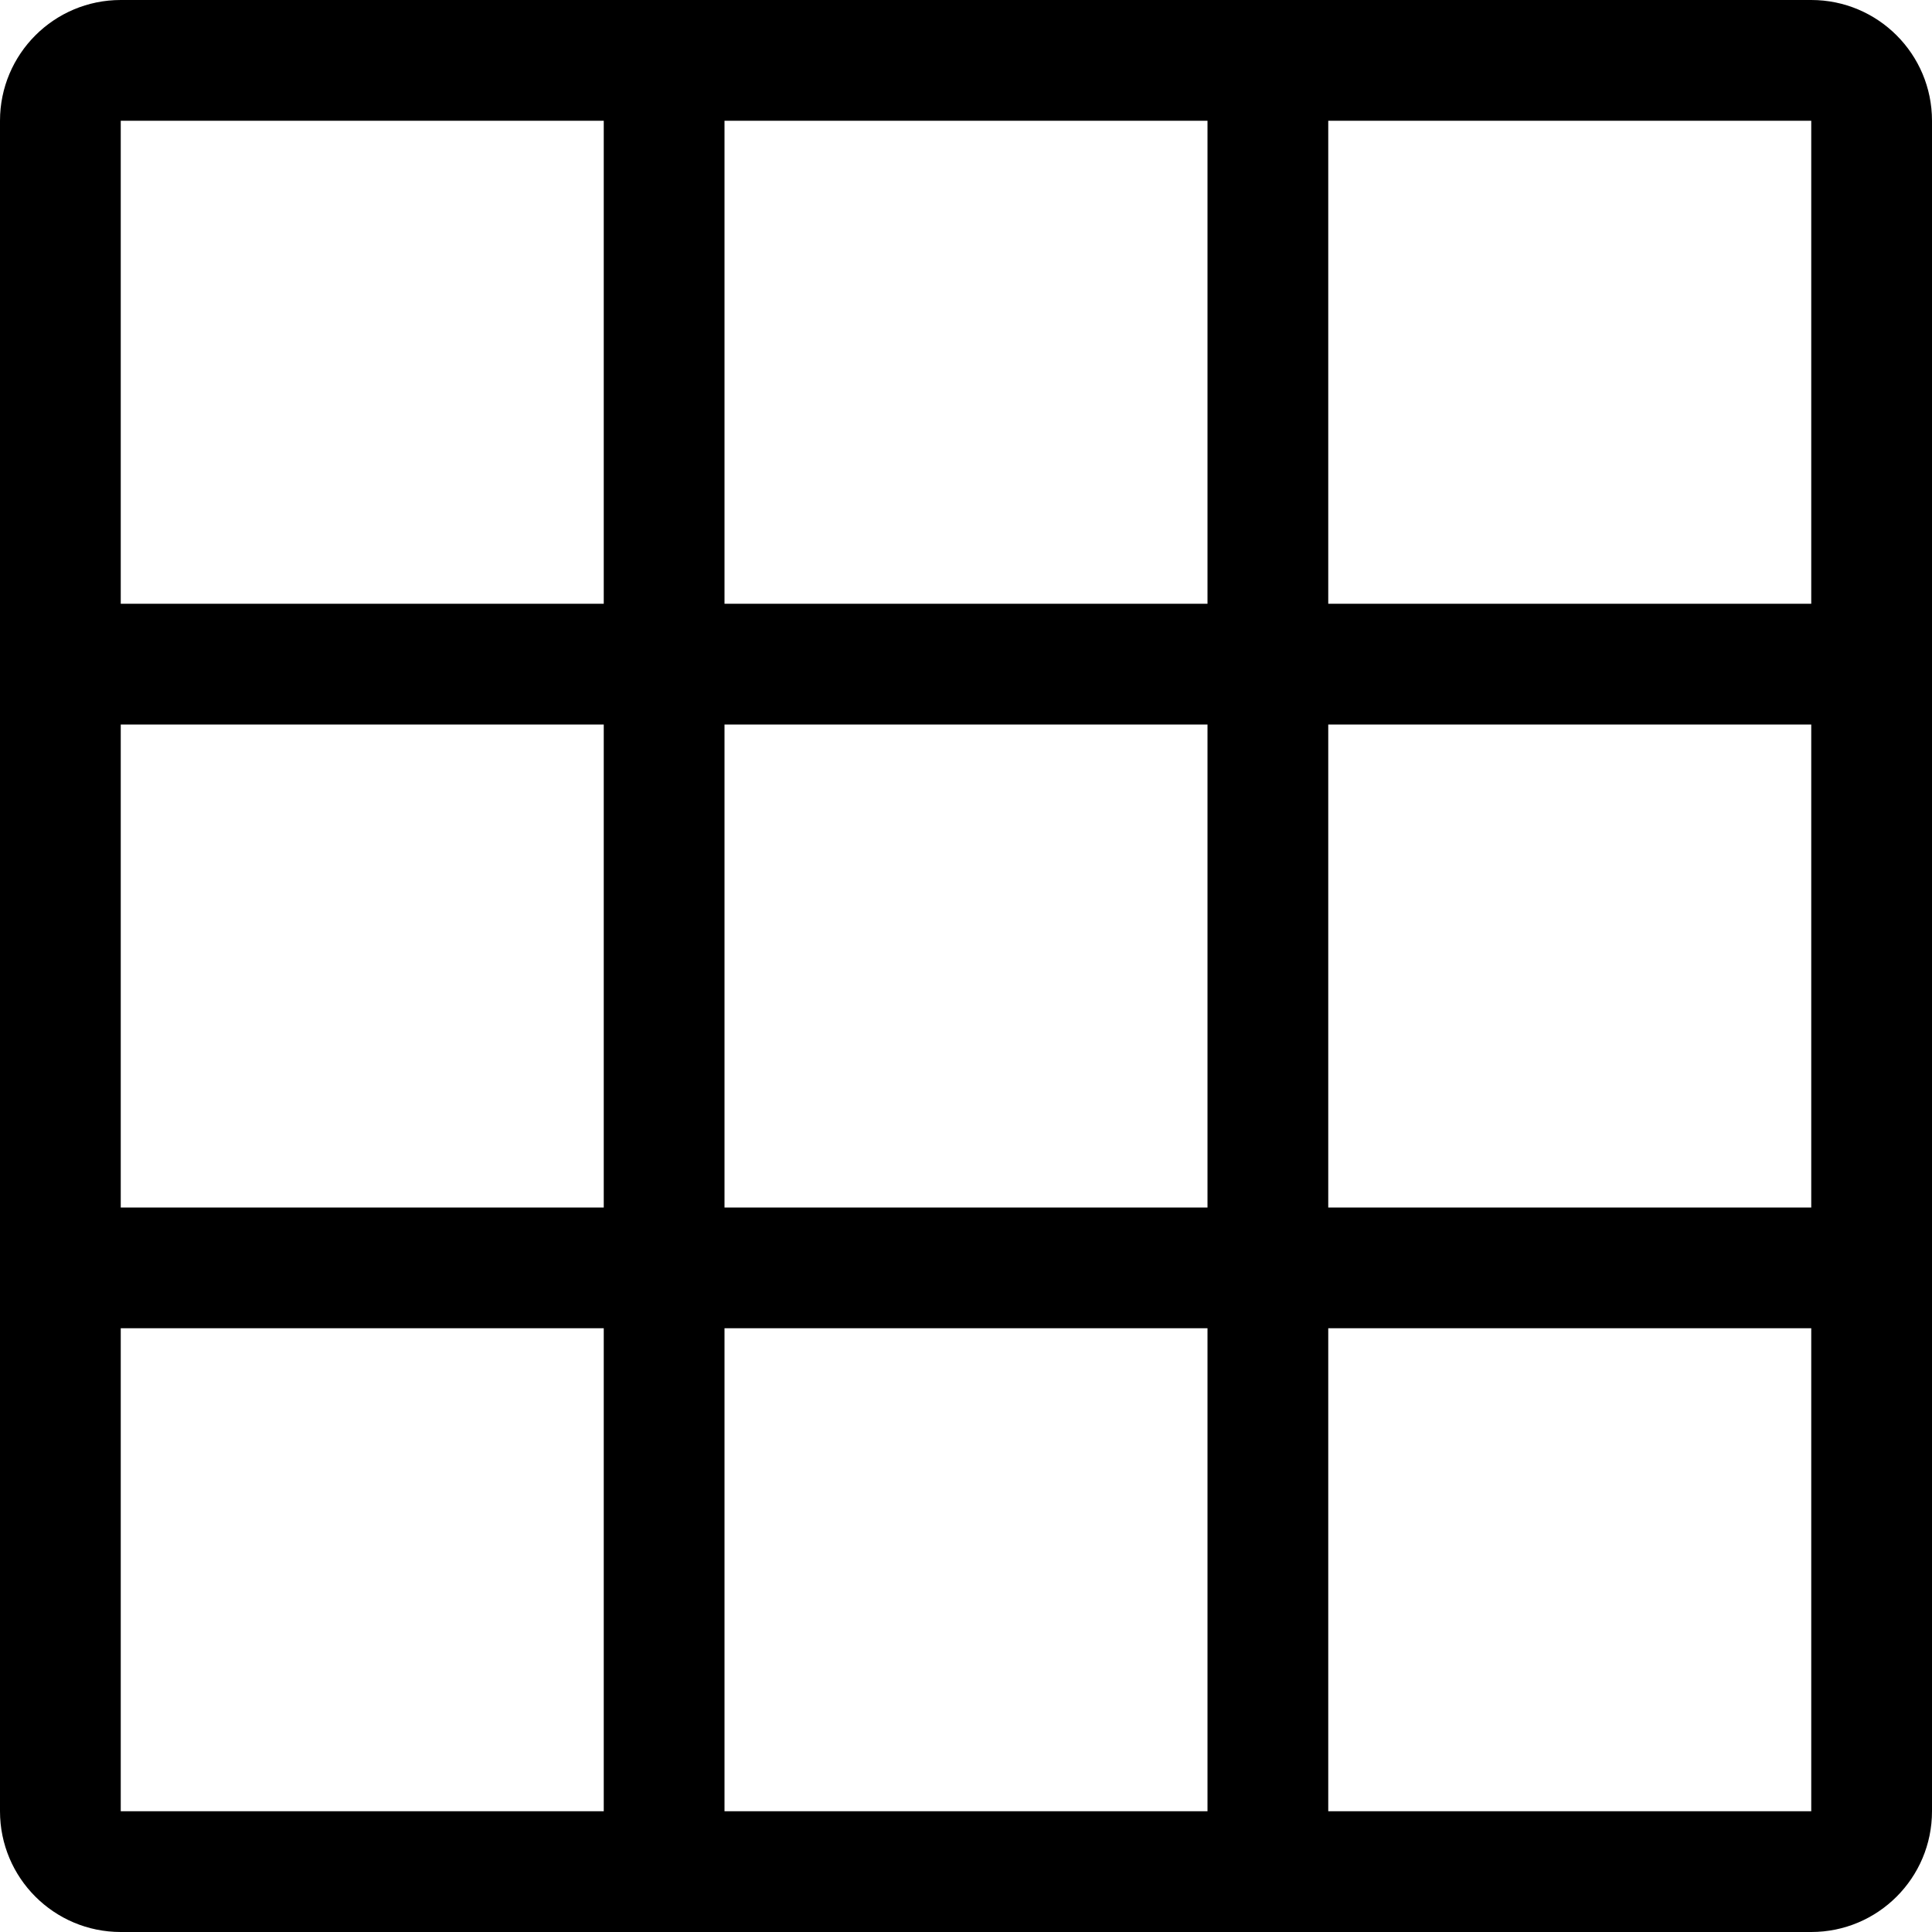
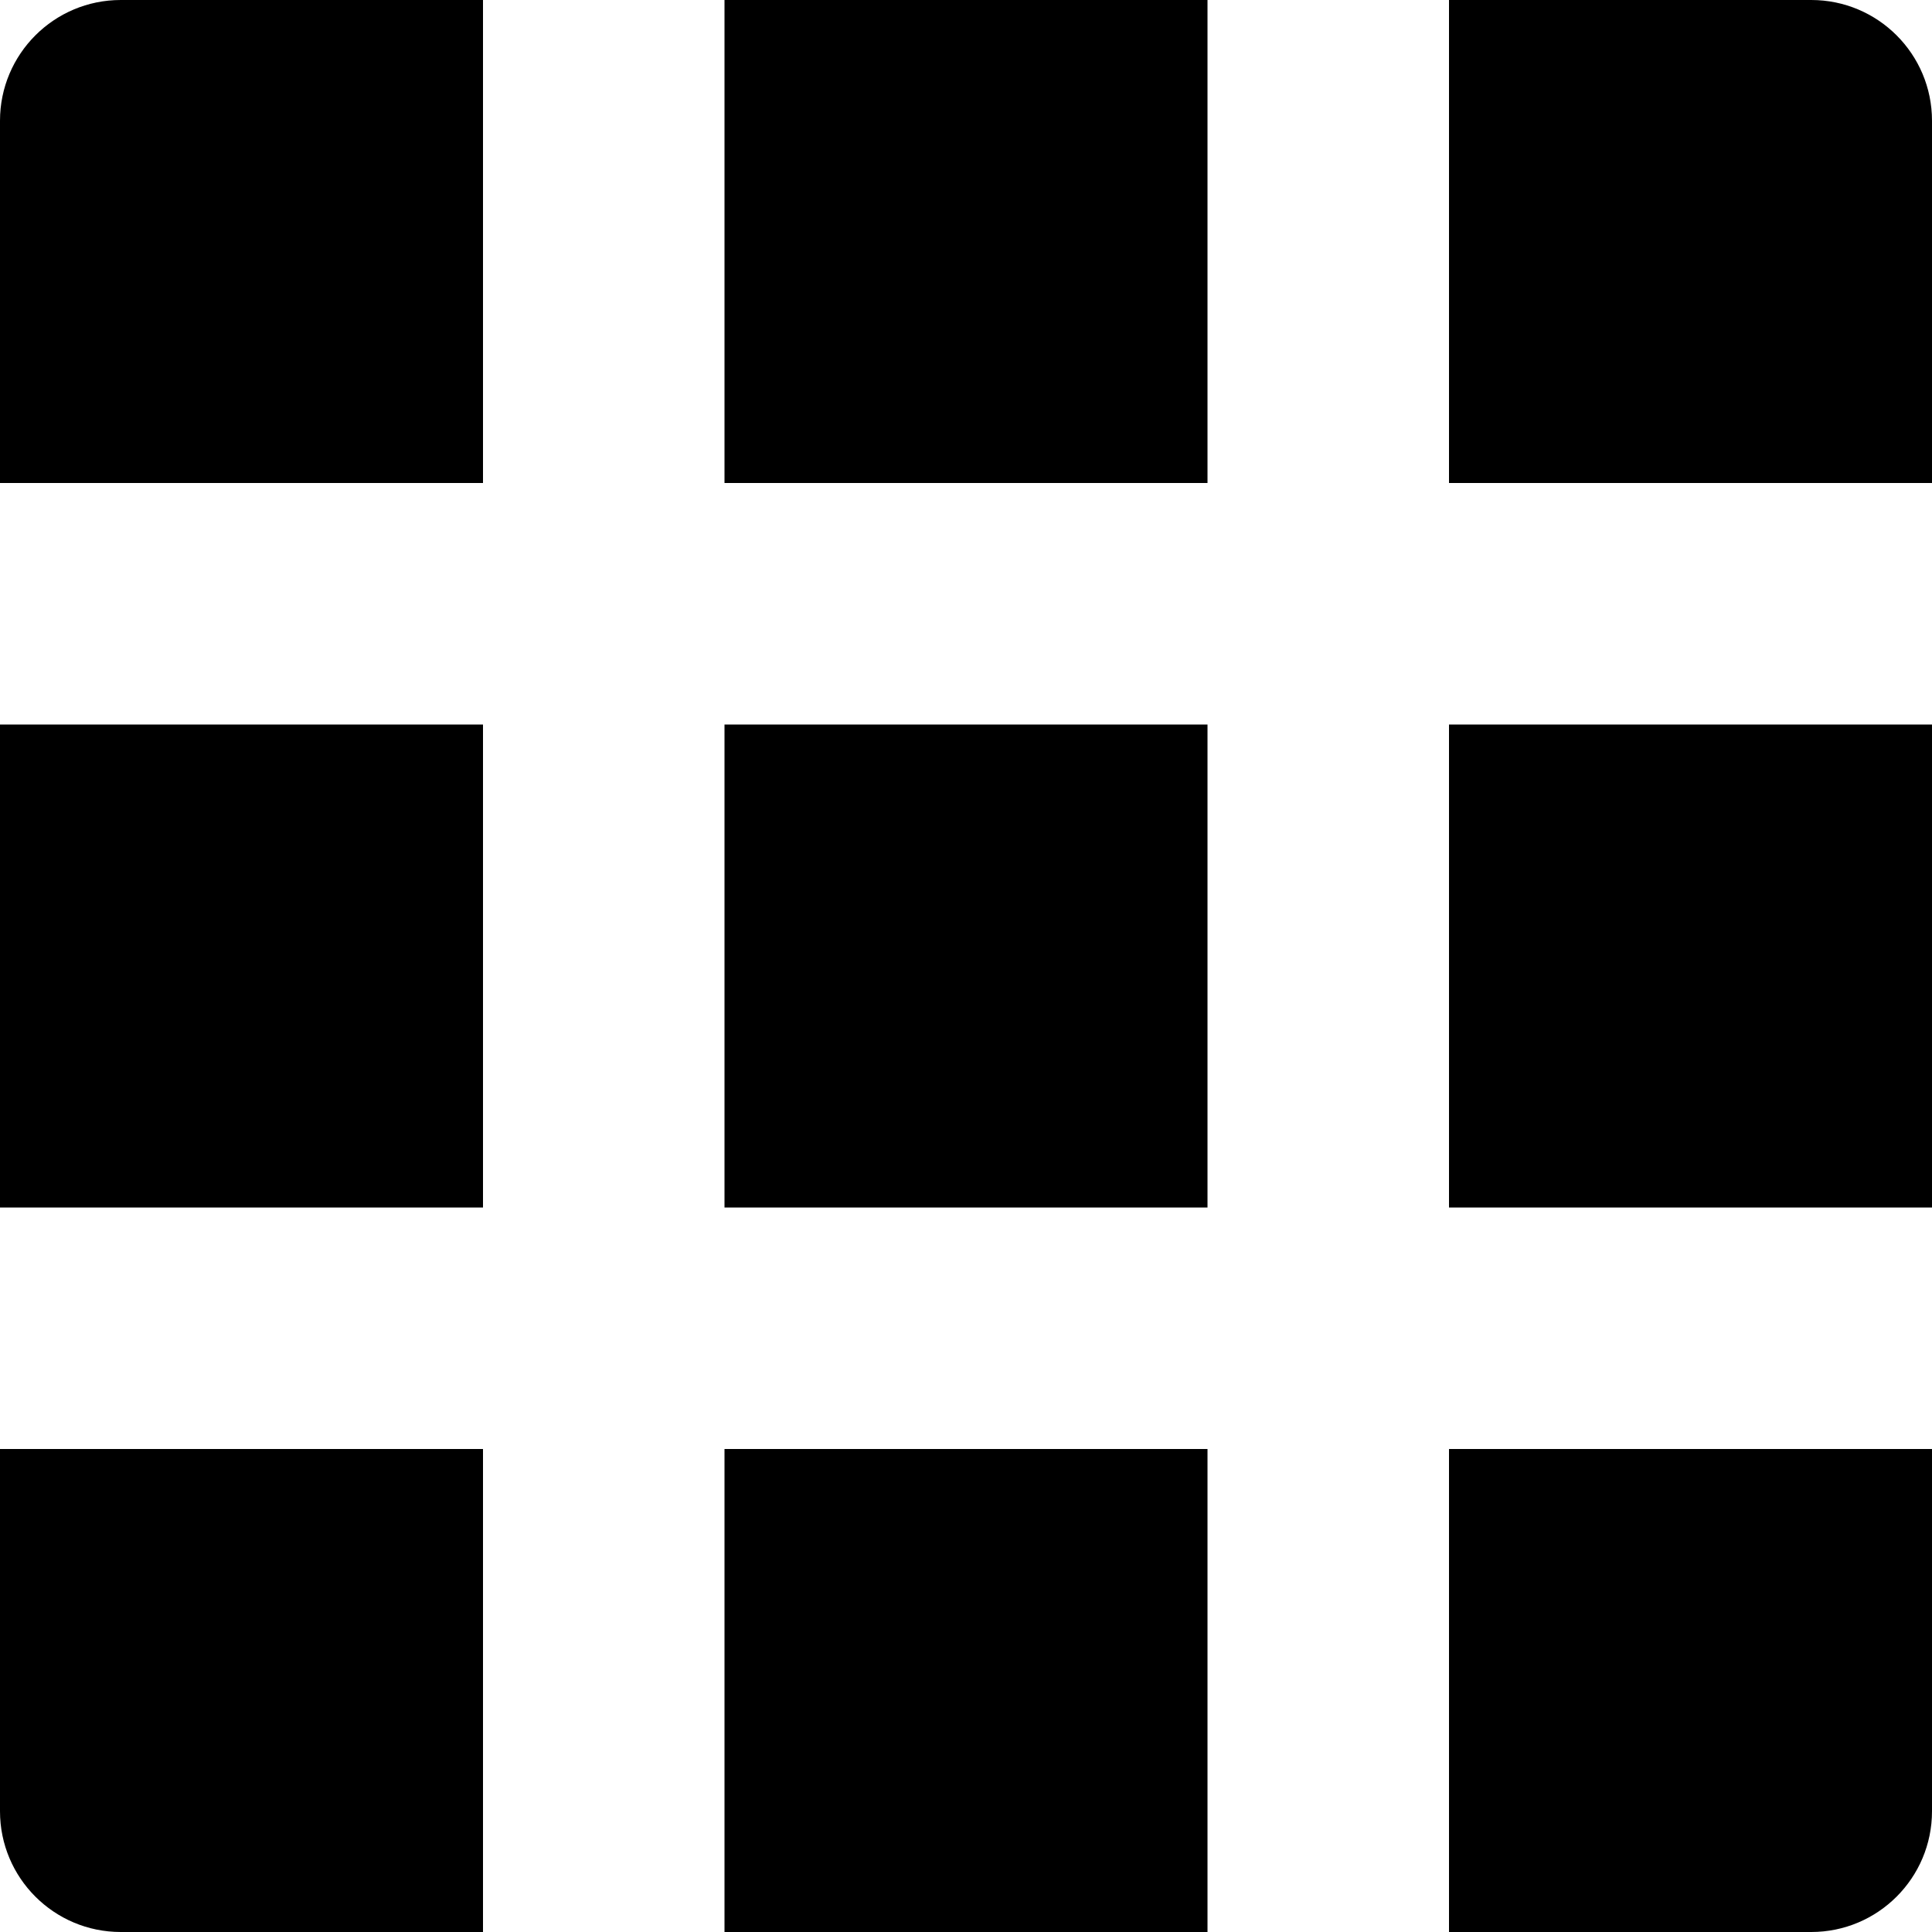
<svg xmlns="http://www.w3.org/2000/svg" viewBox="0 0 16 16" height="16px" width="16px" fill="currentColor" aria-hidden="true" role="img">
-   <g clip-path="url(#clip0_403_4379)">
-     <path d="M16 16H0V0h16zM1 15h4v-4H1zm10 0h4v-4h-4zm-5 0h4v-4H6zm-5-5h4V6H1zm10 0h4V6h-4zm-5 0h4V6H6zM1 5h4V1H1zm10 0h4V1h-4zM6 5h4V1H6z" />
+   <g clip-path="url(#clip0_2163_137)">
+     <path d="M4 16H1a1 1 0 0 1-1-1v-3h4zm6 0H6v-4h4zm6-1a1 1 0 0 1-1 1h-3v-4h4zM4 10H0V6h4zm6 0H6V6h4zm6 0h-4V6h4zM4 4H0V1a1 1 0 0 1 1-1h3zm6 0H6V0h4zm5-4a1 1 0 0 1 1 1v3h-4V0z" />
  </g>
  <defs>
-     <clipPath id="clip0_403_4379">
-       <rect width="16" height="16" rx="1" />
+     <clipPath id="clip0_2163_137">
+       <path d="M0 0h16v16H0z" />
    </clipPath>
  </defs>
</svg>
